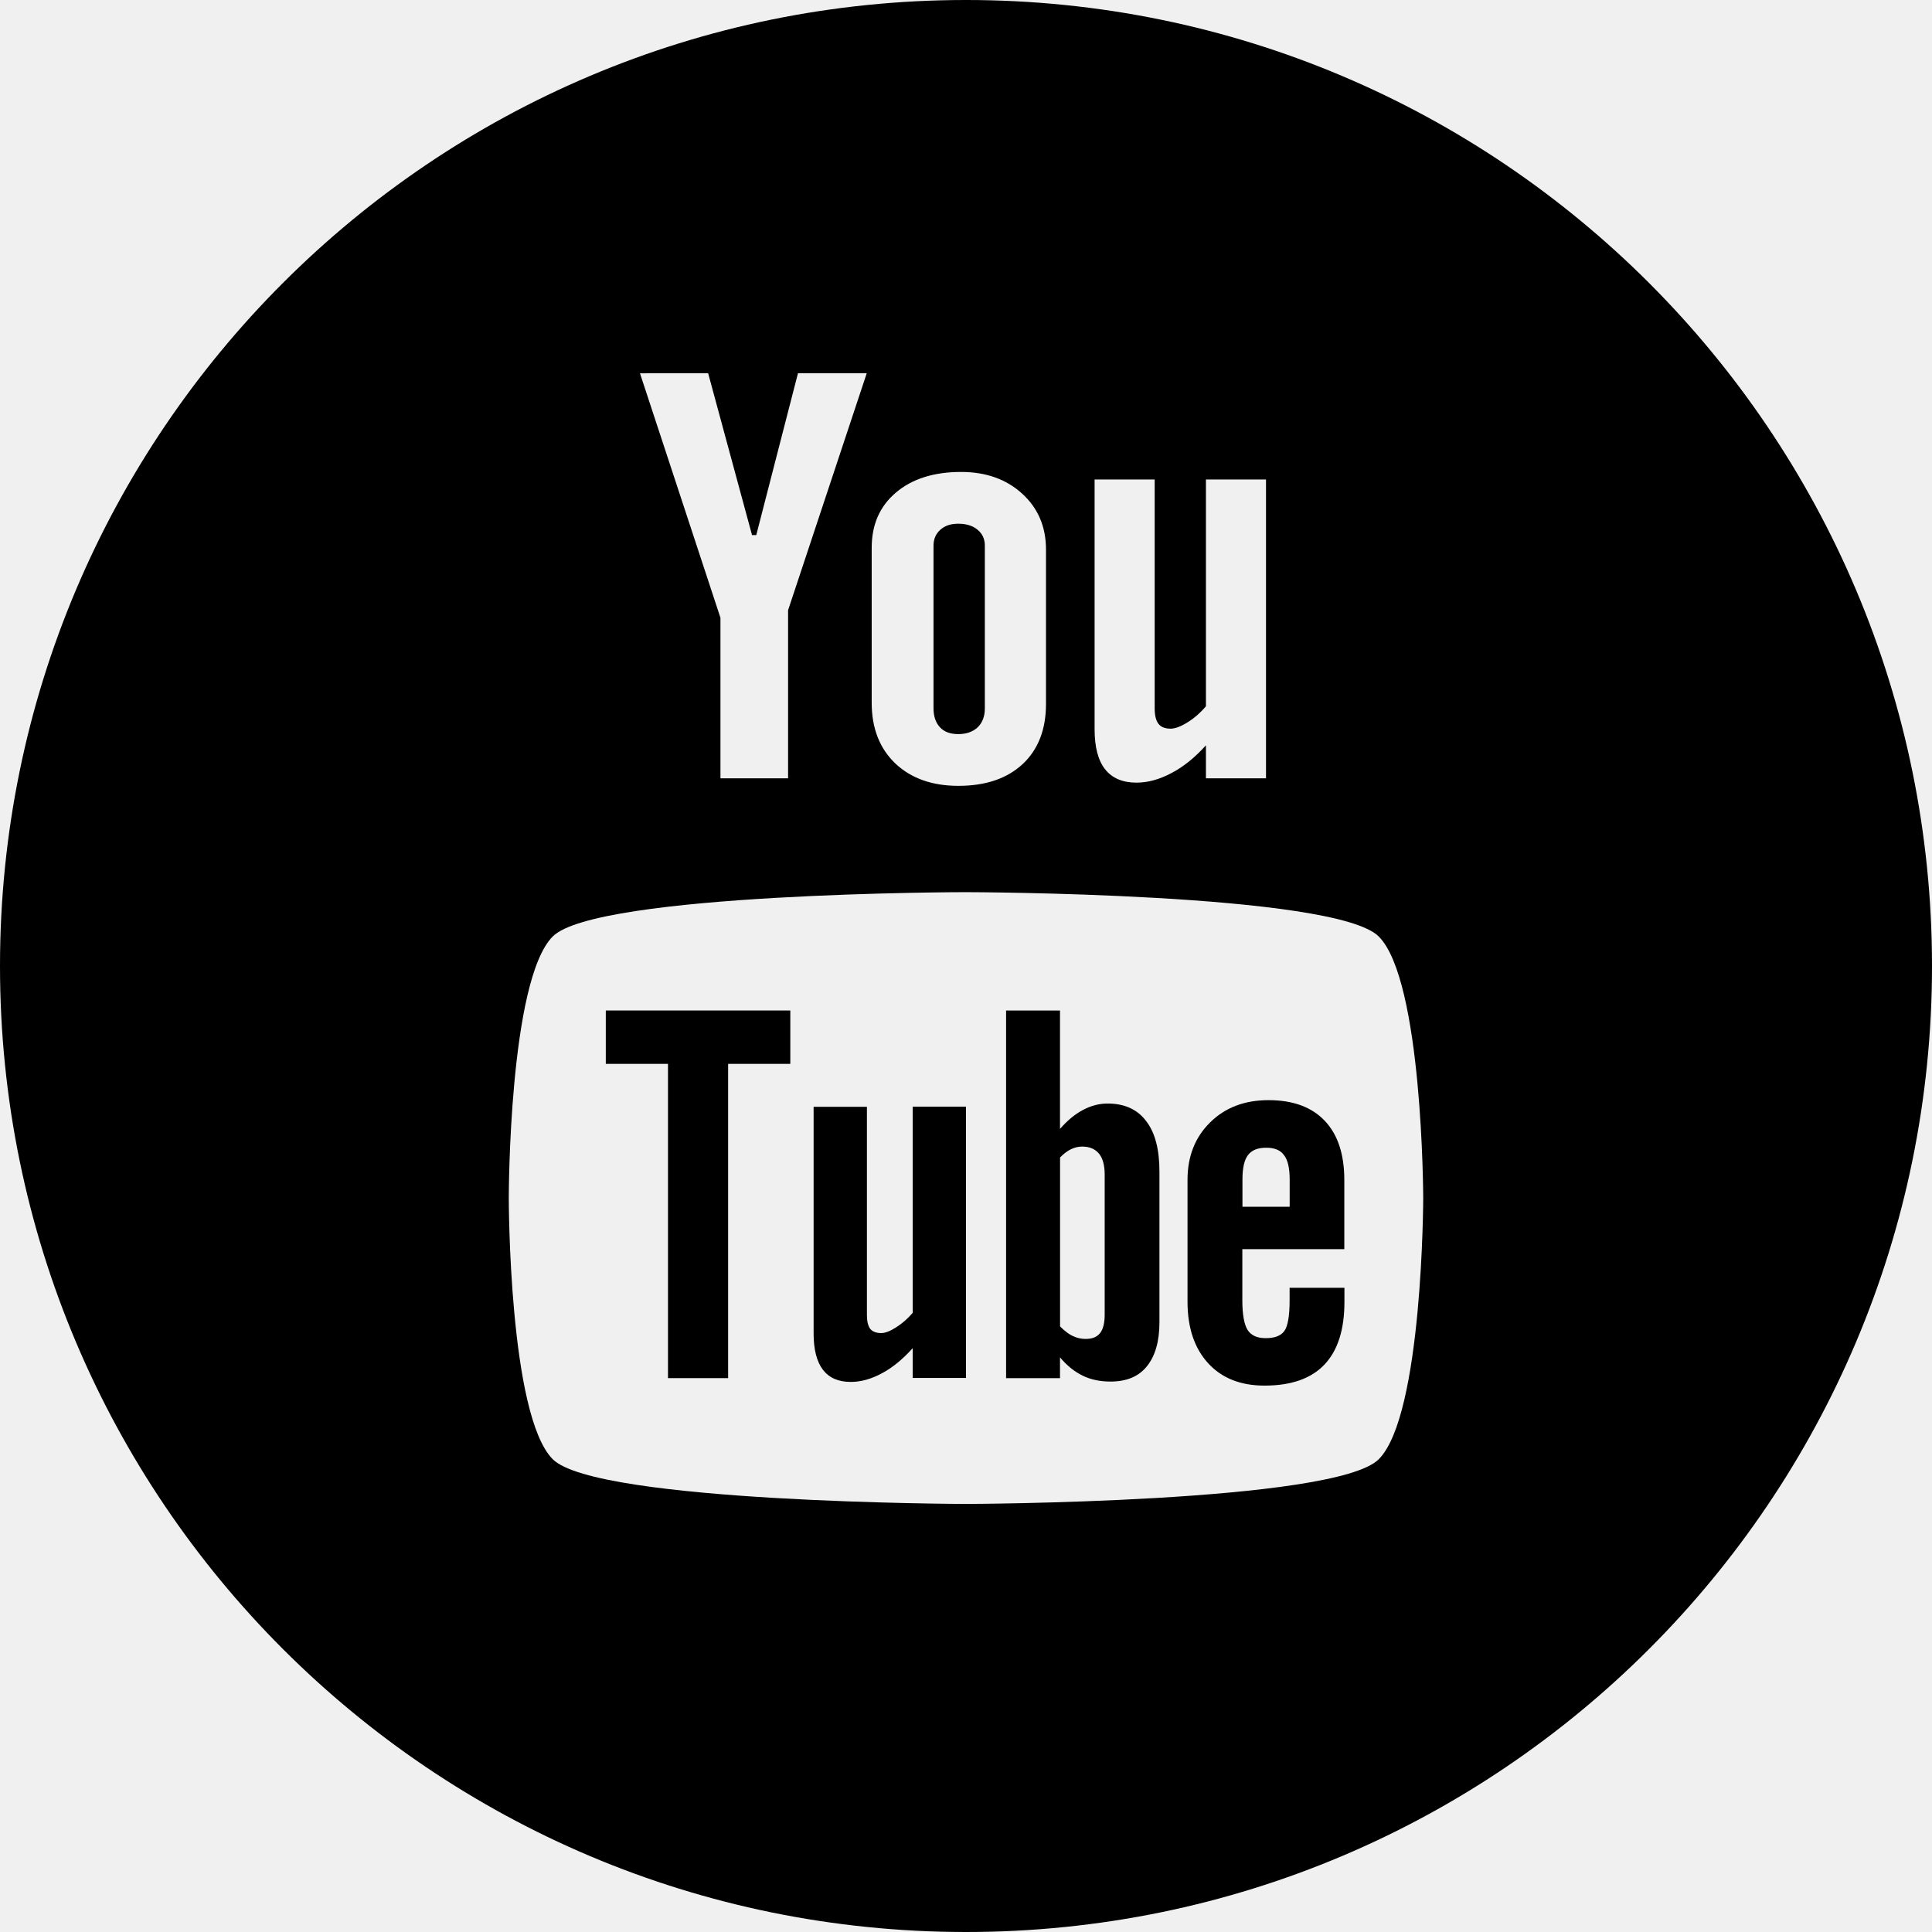
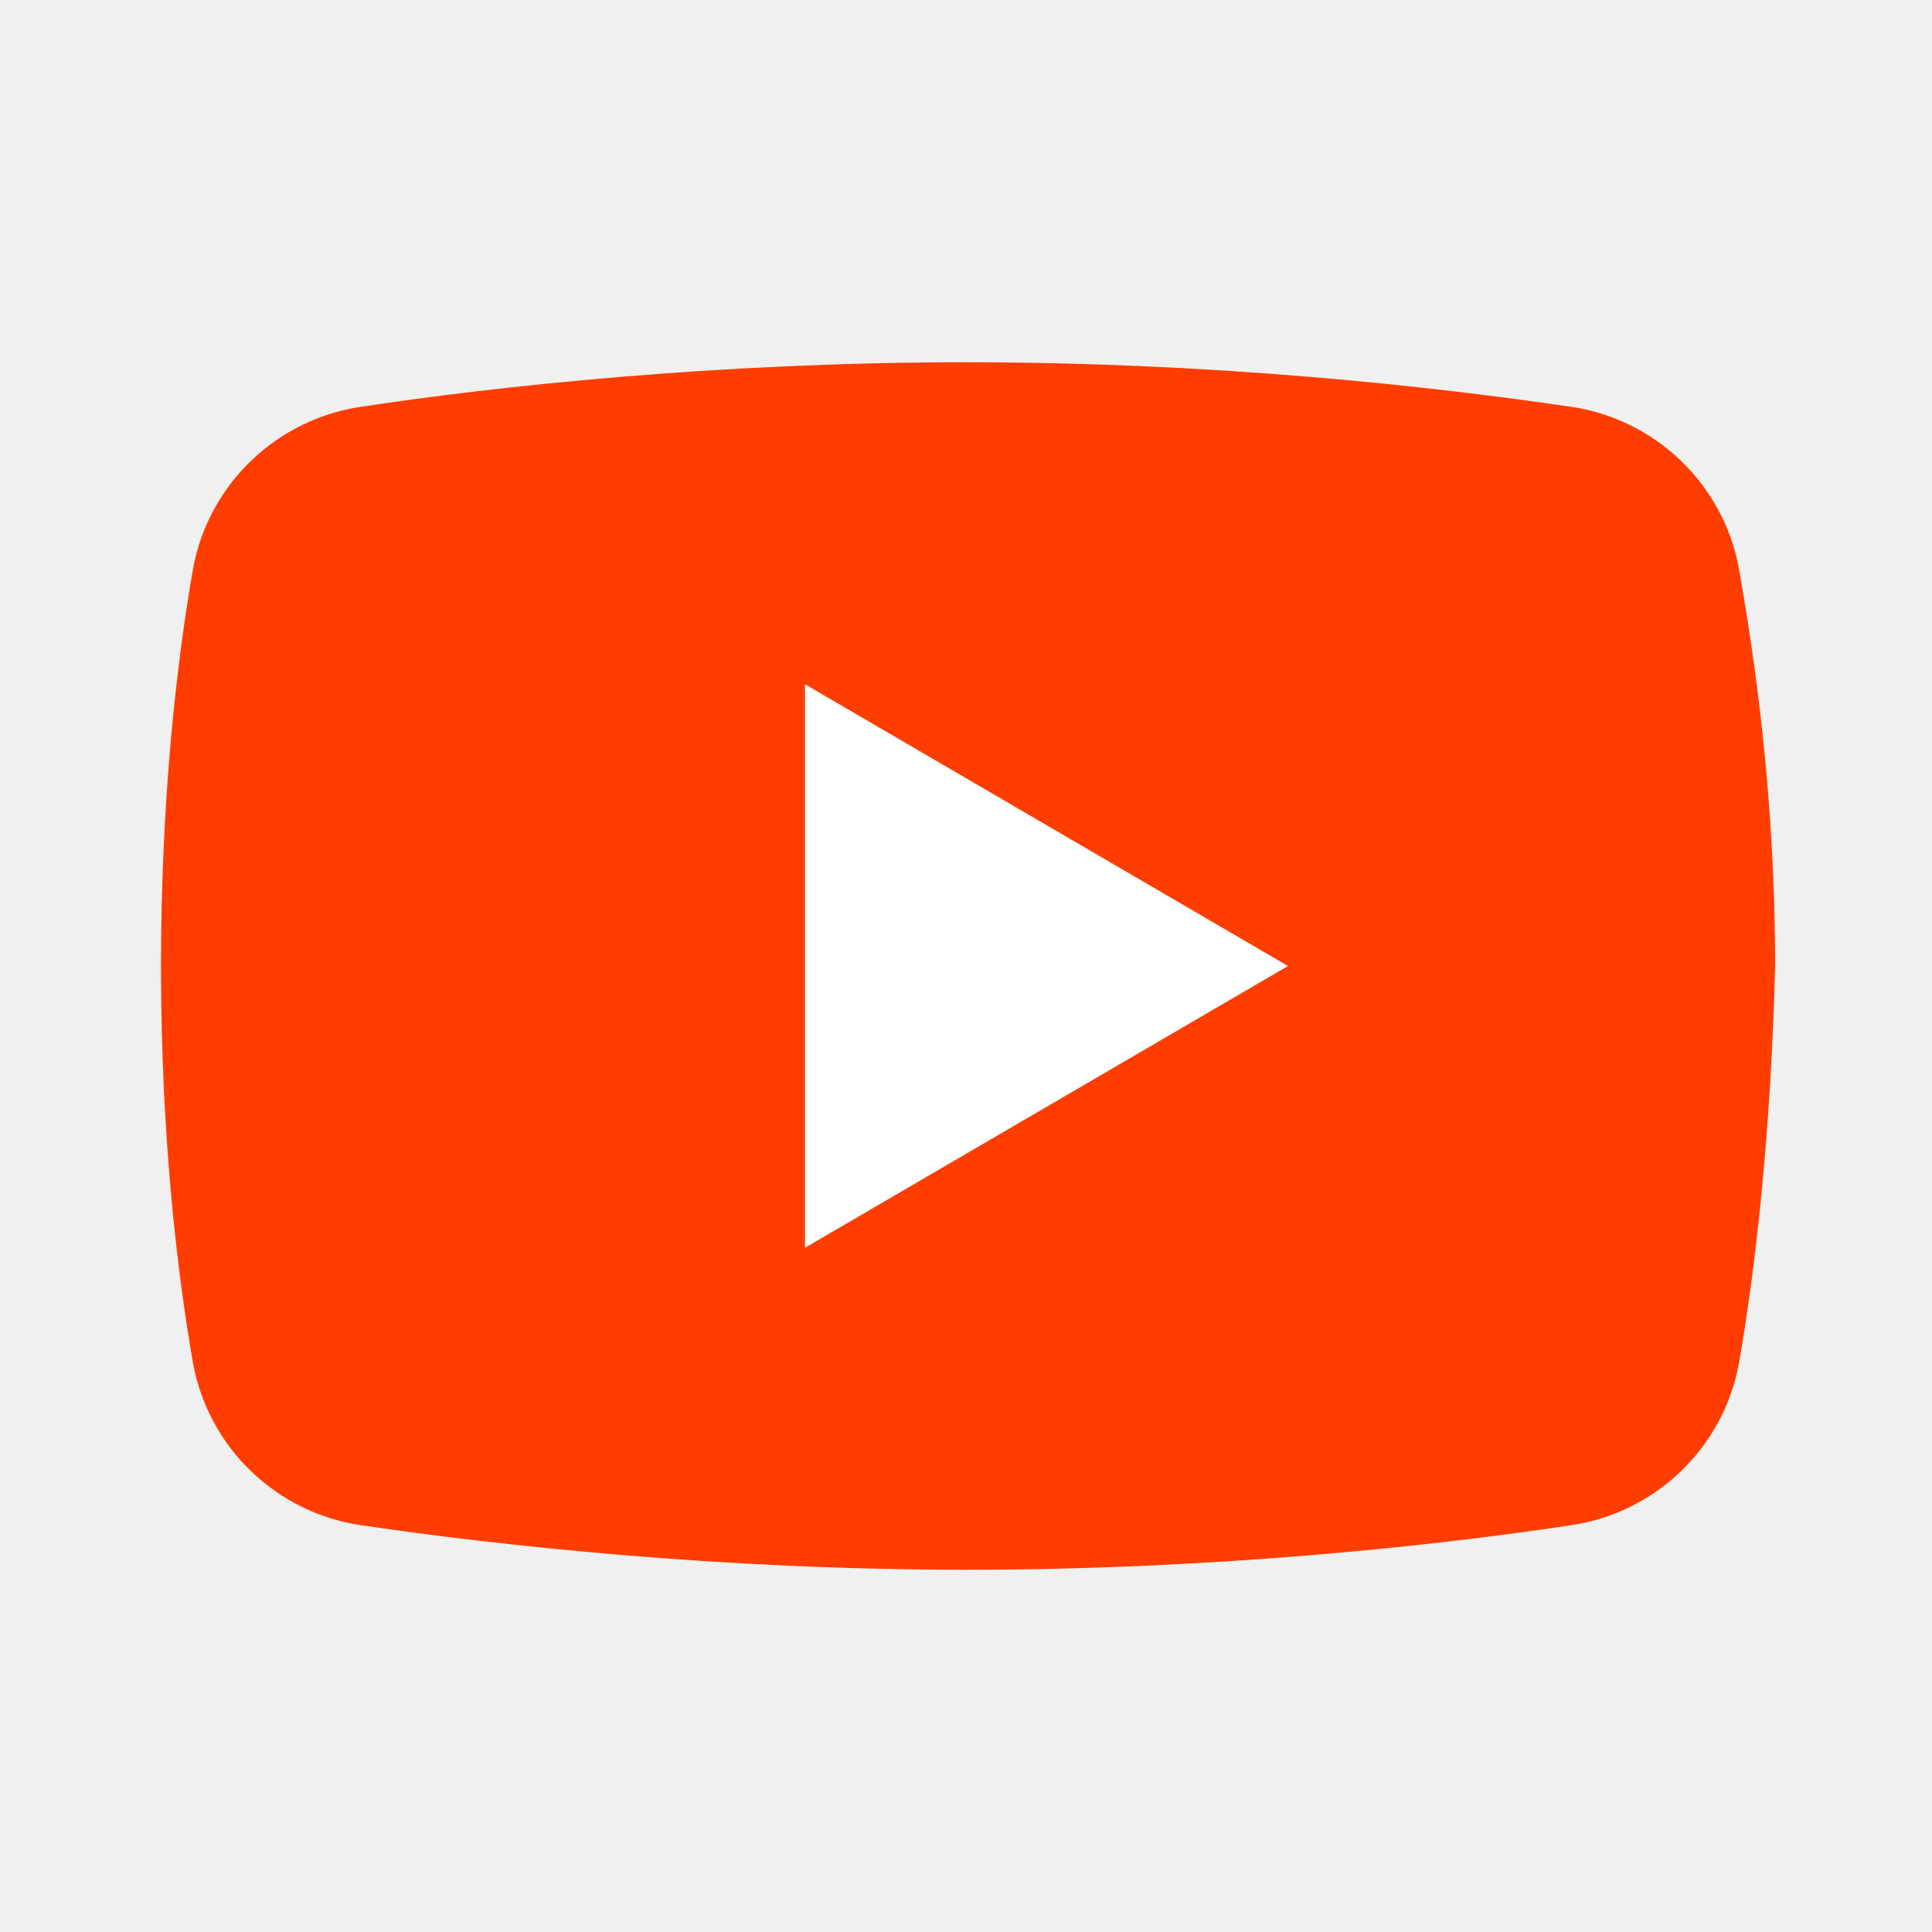
- <svg xmlns="http://www.w3.org/2000/svg" enable-background="new 0 0 32 32" id="Layer_1" version="1.1" viewBox="0 0 32 32" xml:space="preserve">
-   <g id="OUTLINE_copy_2">
-     <g>
-       <g>
-         <polygon points="10.034,17.621 11.064,17.621 11.064,22.826 12.06,22.826 12.06,17.621 13.09,17.621 13.09,16.737 10.034,16.737         " />
-       </g>
-       <g>
-         <path d="M15.117,21.745c-0.084,0.097-0.174,0.177-0.275,0.24c-0.099,0.064-0.182,0.095-0.247,0.095     c-0.082,0-0.143-0.024-0.182-0.071c-0.036-0.048-0.054-0.124-0.054-0.231v-3.446h-0.883v3.756c0,0.268,0.053,0.467,0.155,0.601     c0.105,0.135,0.257,0.2,0.462,0.2c0.165,0,0.336-0.047,0.514-0.143c0.177-0.094,0.346-0.234,0.51-0.416v0.493H16V18.33h-0.883     V21.745z" />
-       </g>
-       <g>
-         <path d="M18.344,18.278c-0.137,0-0.273,0.035-0.408,0.107c-0.133,0.07-0.258,0.175-0.379,0.313v-1.961h-0.893v6.09h0.893v-0.345     c0.115,0.138,0.242,0.239,0.377,0.304c0.135,0.066,0.288,0.097,0.462,0.097c0.262,0,0.464-0.083,0.6-0.253     c0.138-0.17,0.208-0.413,0.208-0.731v-2.493c0-0.368-0.072-0.648-0.222-0.84C18.837,18.374,18.624,18.278,18.344,18.278z      M18.297,21.773c0,0.145-0.027,0.247-0.078,0.309c-0.051,0.064-0.13,0.095-0.238,0.095c-0.075,0-0.145-0.016-0.213-0.049     c-0.068-0.031-0.138-0.087-0.21-0.158v-2.799c0.061-0.062,0.121-0.108,0.182-0.137c0.062-0.03,0.123-0.043,0.187-0.043     c0.118,0,0.211,0.039,0.276,0.117c0.063,0.078,0.094,0.194,0.094,0.345C18.297,19.453,18.297,21.773,18.297,21.773z" />
-       </g>
-       <g>
-         <path d="M15.872,12.159c0.135,0,0.241-0.038,0.321-0.112c0.079-0.077,0.119-0.182,0.119-0.313V9.036     c0-0.108-0.04-0.196-0.122-0.263c-0.081-0.066-0.187-0.099-0.318-0.099c-0.122,0-0.221,0.032-0.296,0.099     c-0.075,0.067-0.114,0.155-0.114,0.263v2.696c0,0.135,0.037,0.239,0.107,0.315C15.639,12.122,15.739,12.159,15.872,12.159z" />
-       </g>
-       <g>
-         <path d="M16,0C7.164,0,0,7.163,0,16s7.164,16,16,16s16-7.164,16-16S24.836,0,16,0z M18.132,7.942h0.993v3.794     c0,0.117,0.023,0.202,0.064,0.254c0.04,0.053,0.109,0.079,0.202,0.079c0.072,0,0.165-0.035,0.277-0.104     c0.111-0.069,0.214-0.158,0.306-0.267V7.942h0.995v4.949h-0.995v-0.546c-0.182,0.201-0.372,0.356-0.572,0.46     c-0.198,0.105-0.39,0.158-0.578,0.158c-0.231,0-0.403-0.074-0.52-0.221c-0.116-0.147-0.174-0.368-0.174-0.664V7.942H18.132z      M14.438,9.074c0-0.384,0.133-0.689,0.402-0.916c0.267-0.227,0.628-0.341,1.079-0.341c0.411,0,0.749,0.12,1.012,0.36     c0.262,0.239,0.394,0.548,0.394,0.925v2.557c0,0.423-0.129,0.755-0.386,0.996c-0.26,0.241-0.613,0.361-1.066,0.361     c-0.434,0-0.783-0.124-1.045-0.372c-0.26-0.249-0.39-0.584-0.39-1.004V9.074z M11.729,6.182l0.727,2.681h0.07l0.691-2.681h1.139     l-1.303,3.925v2.784h-1.12v-2.658l-1.333-4.05C10.599,6.182,11.729,6.182,11.729,6.182z M22.836,24.17     c-0.726,0.724-6.839,0.74-6.839,0.74s-6.114-0.015-6.841-0.74c-0.728-0.727-0.729-4.303-0.729-4.33     c0-0.021,0.002-3.604,0.729-4.33c0.728-0.725,6.841-0.734,6.841-0.733c0,0,6.114,0.009,6.839,0.734     c0.728,0.727,0.737,4.309,0.737,4.33C23.573,19.84,23.567,23.441,22.836,24.17z" />
-       </g>
-       <g>
-         <path d="M21.011,18.222c-0.396,0-0.718,0.122-0.967,0.368c-0.25,0.246-0.375,0.563-0.375,0.953v2.017     c0,0.434,0.116,0.773,0.342,1.02c0.227,0.248,0.54,0.37,0.934,0.37c0.44,0,0.771-0.116,0.991-0.347     c0.223-0.235,0.332-0.581,0.332-1.043v-0.23h-0.908v0.205c0,0.265-0.031,0.436-0.089,0.513c-0.058,0.078-0.16,0.116-0.307,0.116     c-0.142,0-0.24-0.044-0.3-0.136c-0.057-0.092-0.087-0.256-0.087-0.493v-0.845h1.689v-1.146c0-0.426-0.108-0.753-0.324-0.98     C21.727,18.336,21.415,18.222,21.011,18.222z M21.36,19.988h-0.781v-0.453c0-0.188,0.03-0.323,0.091-0.402     c0.062-0.084,0.163-0.123,0.304-0.123c0.134,0,0.234,0.039,0.293,0.123c0.063,0.079,0.094,0.214,0.094,0.402v0.453H21.36z" />
-       </g>
-     </g>
+ <svg xmlns="http://www.w3.org/2000/svg" viewBox="0 0 48 48" version="1.1" width="480px" height="480px">
+   <g id="surface1">
+     <path style=" fill:#FF3D00;" d="M 43.199 33.898 C 42.801 36 41.102 37.602 39 37.898 C 35.699 38.398 30.199 39 24 39 C 17.898 39 12.398 38.398 9 37.898 C 6.898 37.602 5.199 36 4.801 33.898 C 4.398 31.602 4 28.199 4 24 C 4 19.801 4.398 16.398 4.801 14.102 C 5.199 12 6.898 10.398 9 10.102 C 12.301 9.602 17.801 9 24 9 C 30.199 9 35.602 9.602 39 10.102 C 41.102 10.398 42.801 12 43.199 14.102 C 43.602 16.398 44.102 19.801 44.102 24 C 44 28.199 43.602 31.602 43.199 33.898 Z " />
+     <path style=" fill:#FFFFFF;" d="M 20 31 L 20 17 L 32 24 Z " />
  </g>
</svg>
